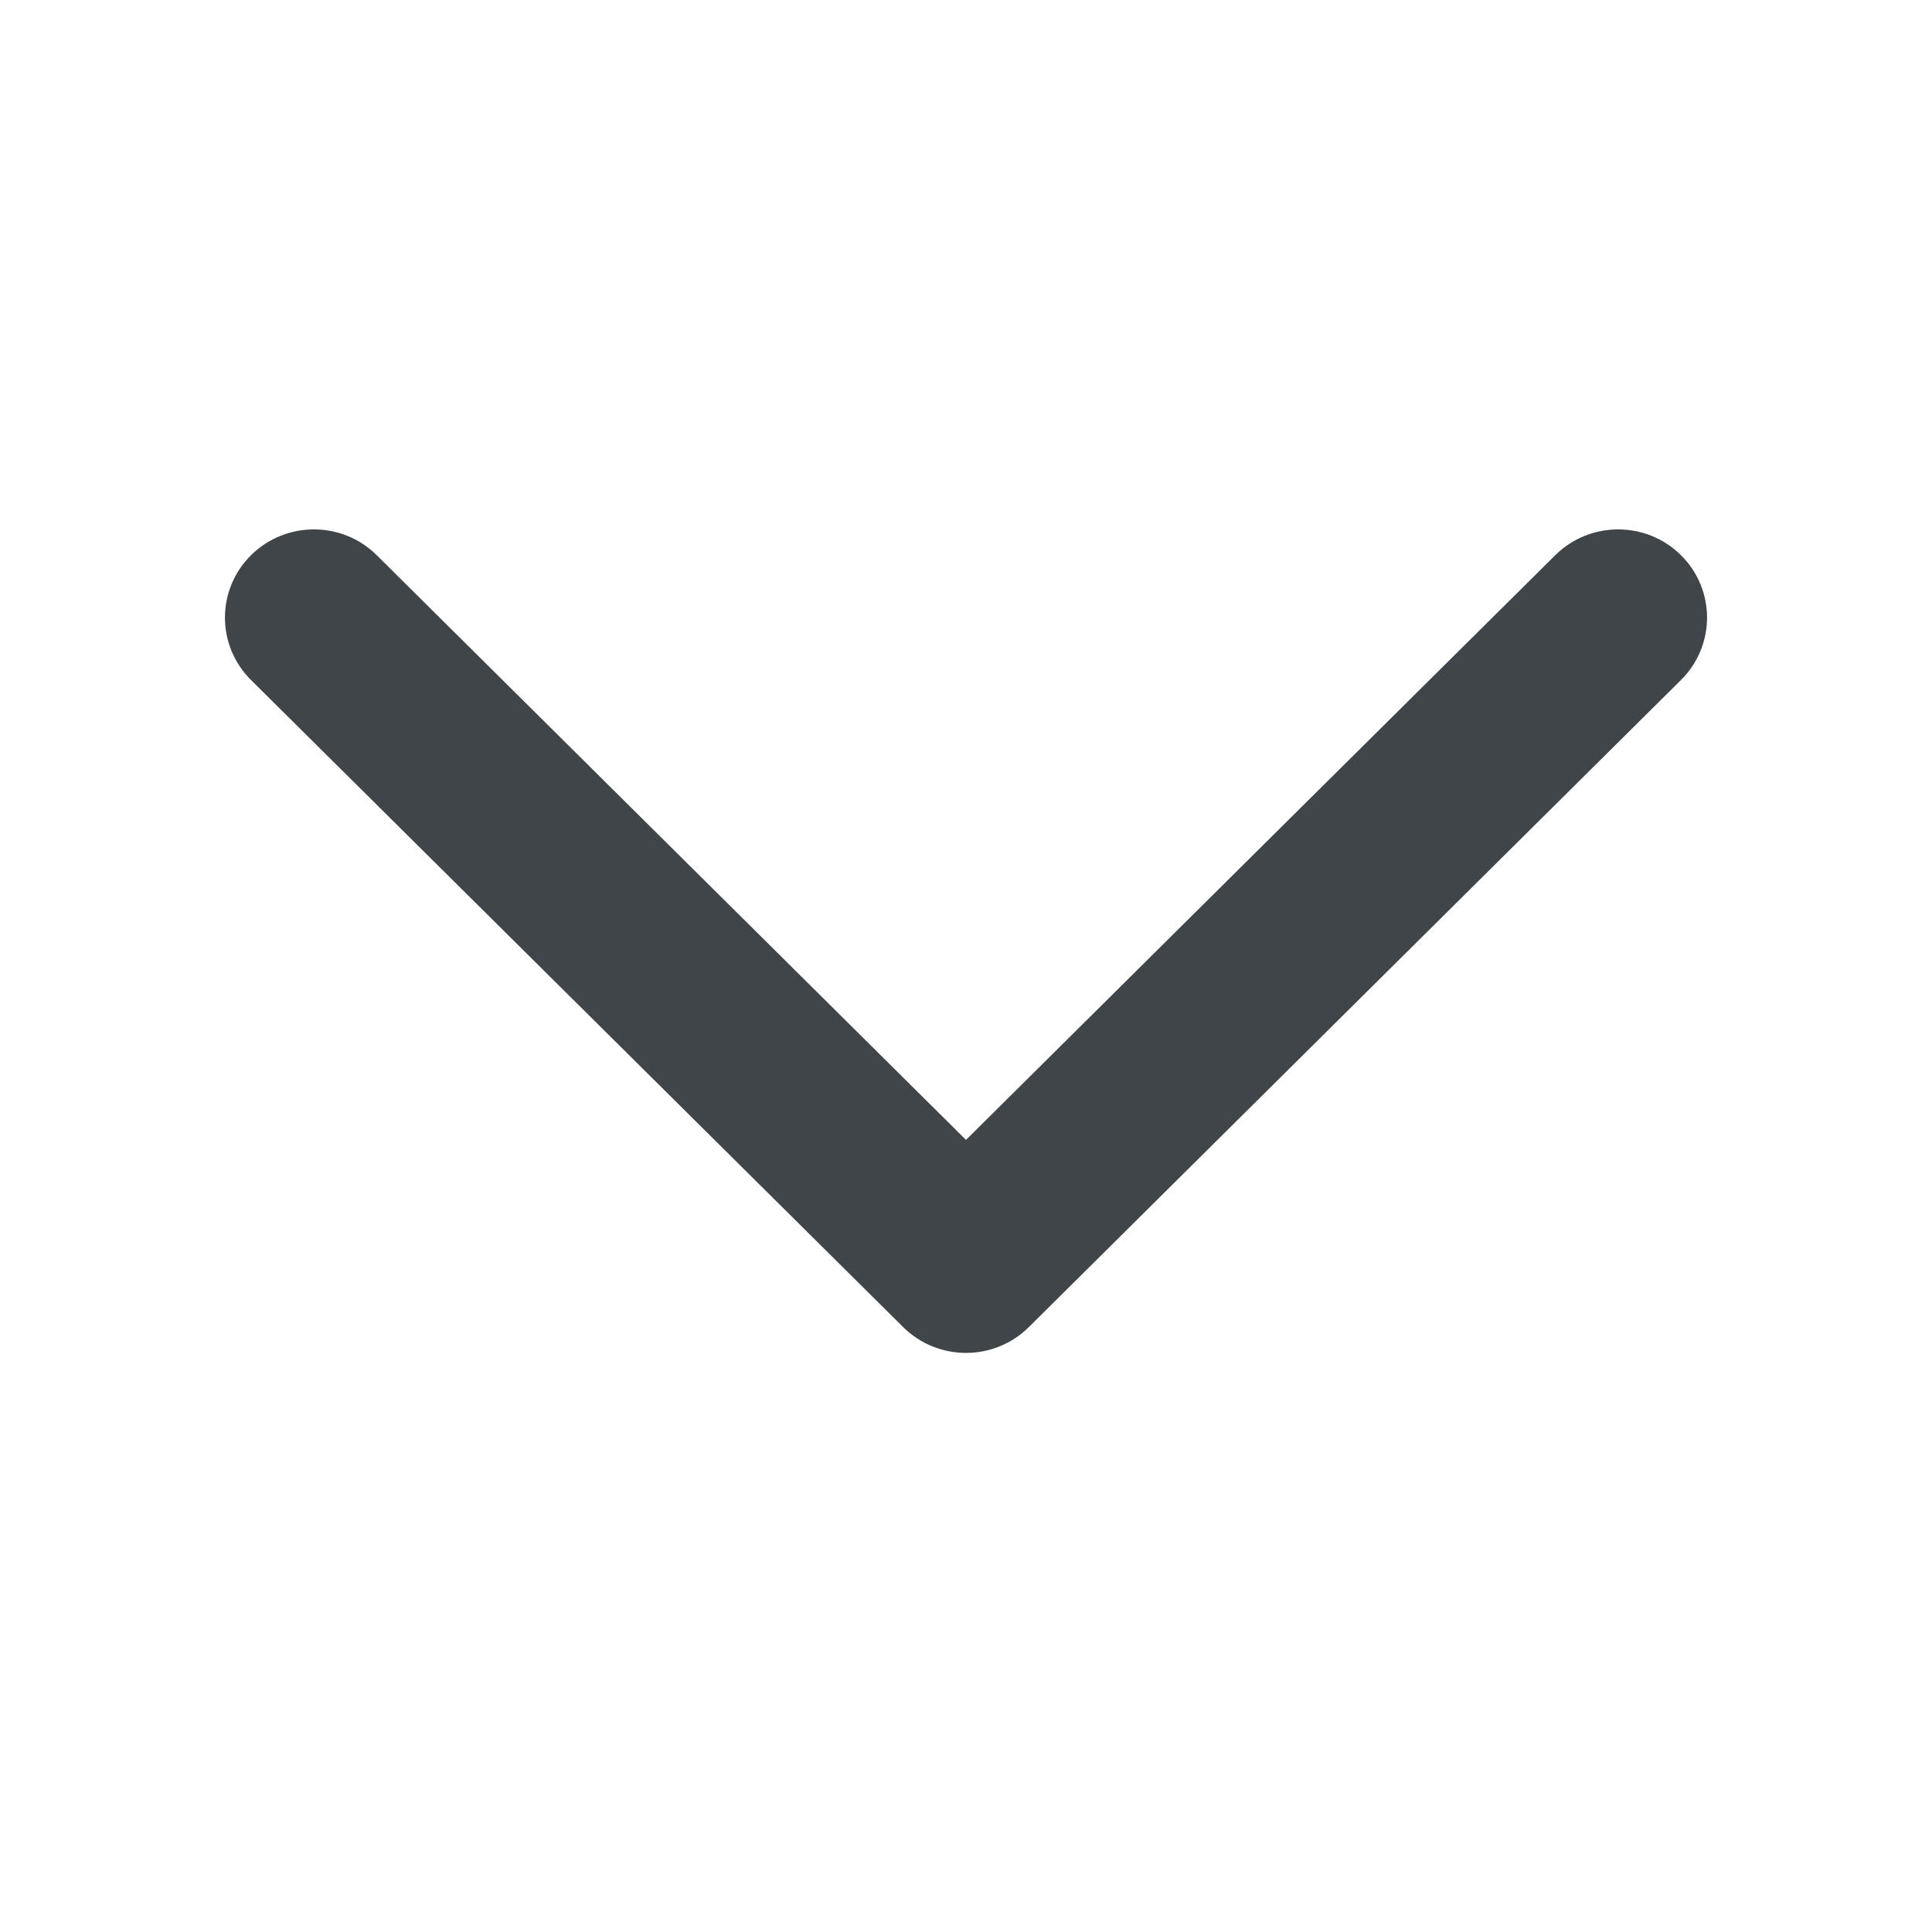
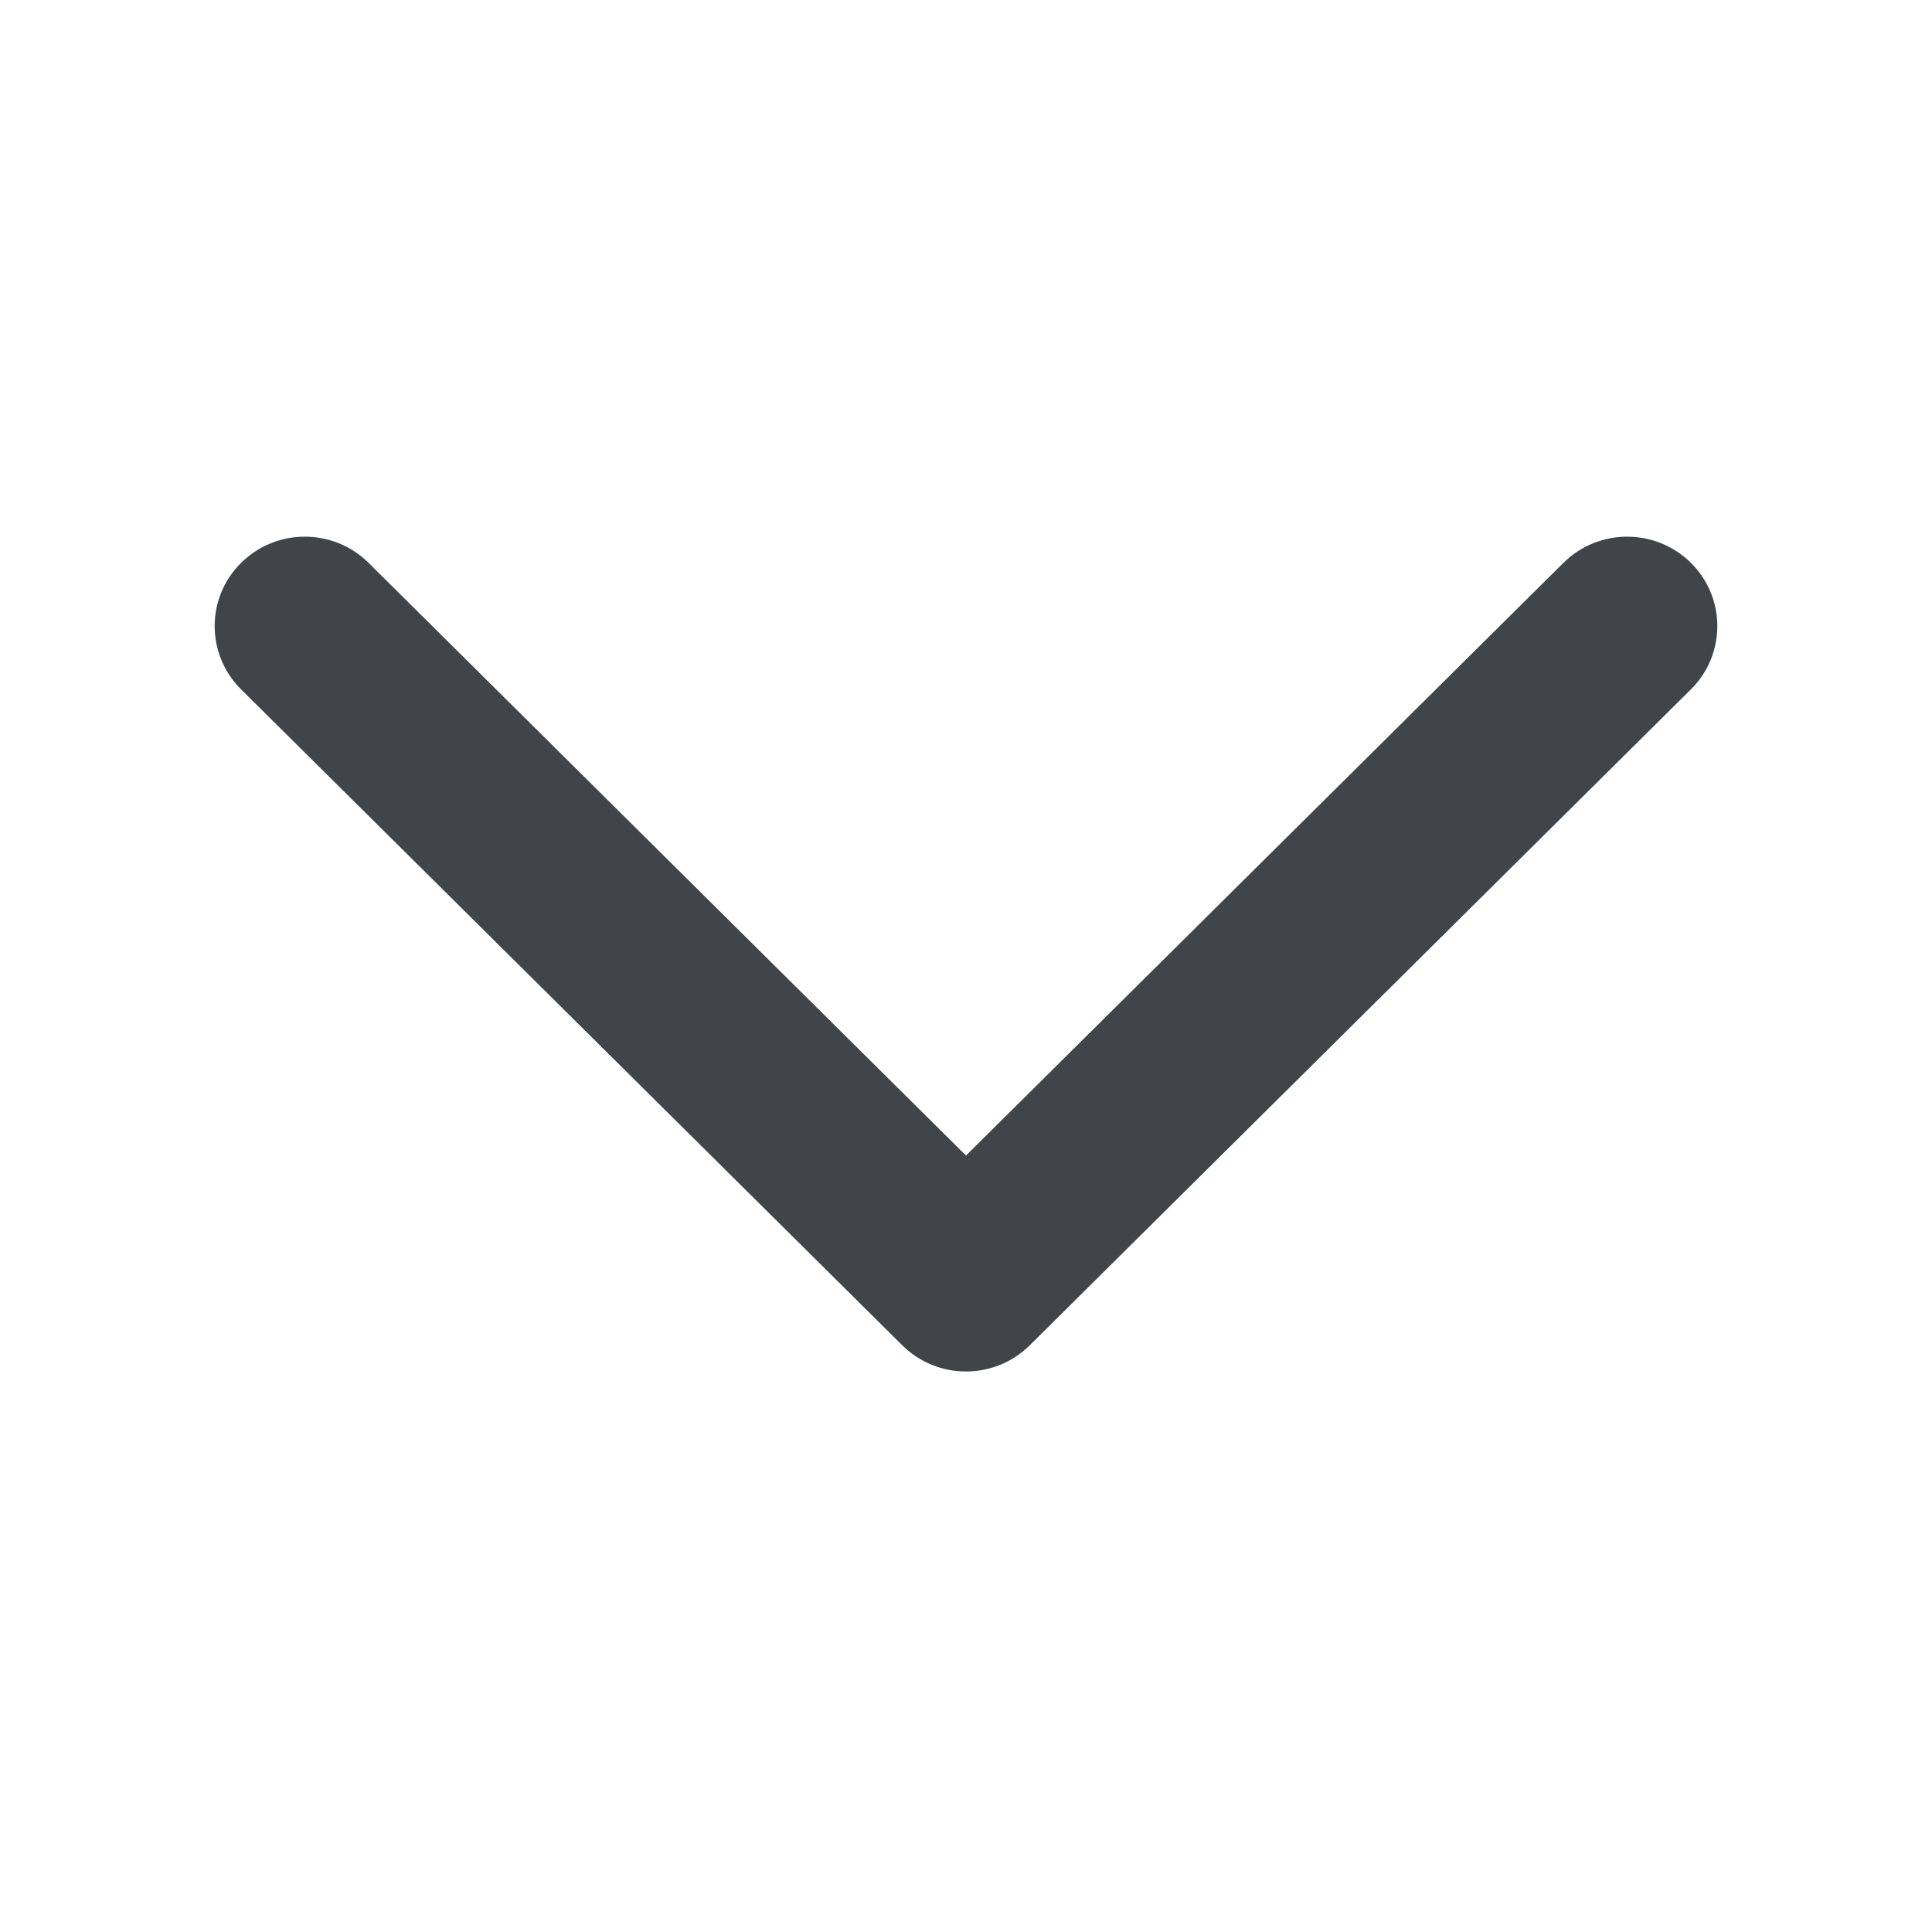
- <svg xmlns="http://www.w3.org/2000/svg" width="73" height="72" viewBox="0 0 73 72" fill="none">
-   <path d="M14.236 20.976C12.924 19.675 10.796 19.675 9.484 20.976C8.172 22.278 8.172 24.389 9.484 25.69L34.124 50.135C35.436 51.437 37.564 51.437 38.876 50.135L63.516 25.69C64.828 24.389 64.828 22.278 63.516 20.976C62.204 19.675 60.076 19.675 58.764 20.976L36.5 43.064L14.236 20.976Z" fill="#3F4549" />
+ <svg xmlns="http://www.w3.org/2000/svg" width="72" height="72" viewBox="0 0 72 72" fill="none">
+   <path d="M13.736 20.976C12.424 19.675 10.296 19.675 8.984 20.976C7.672 22.278 7.672 24.389 8.984 25.69L33.624 50.135C34.936 51.437 37.064 51.437 38.376 50.135L63.016 25.69C64.328 24.389 64.328 22.278 63.016 20.976C61.704 19.675 59.576 19.675 58.264 20.976L36 43.064L13.736 20.976Z" fill="#3F4549" />
</svg>
